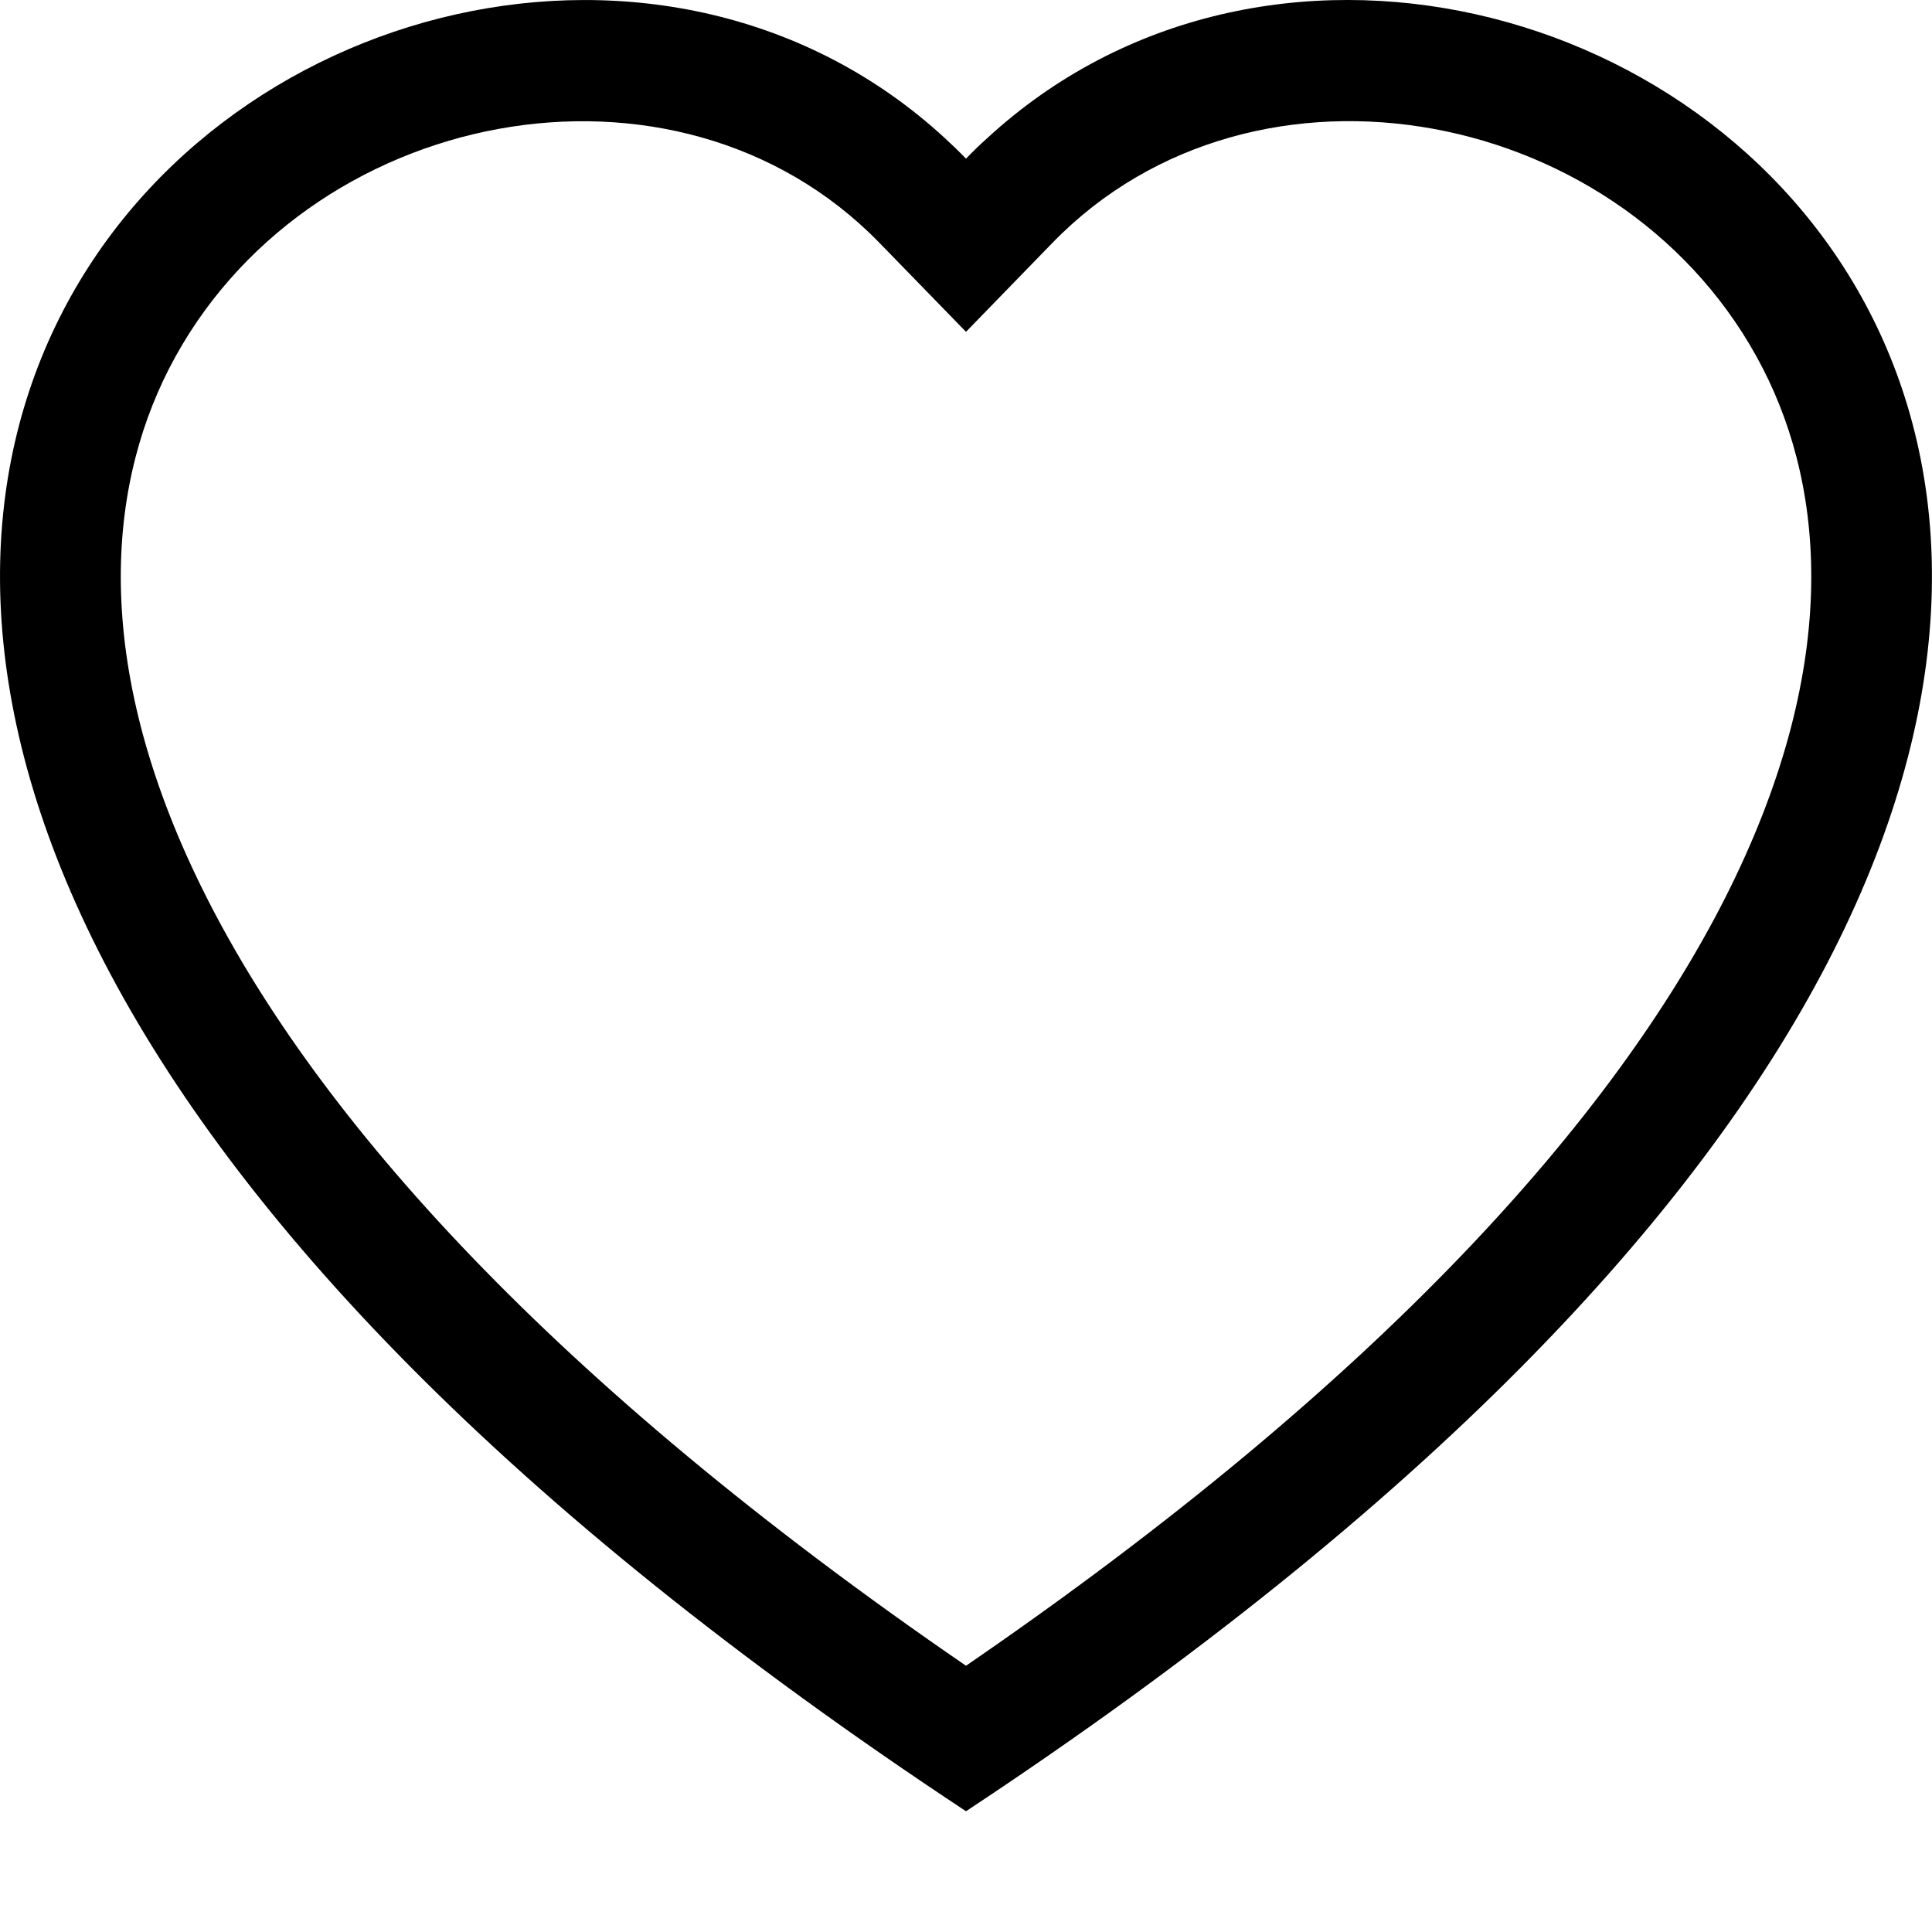
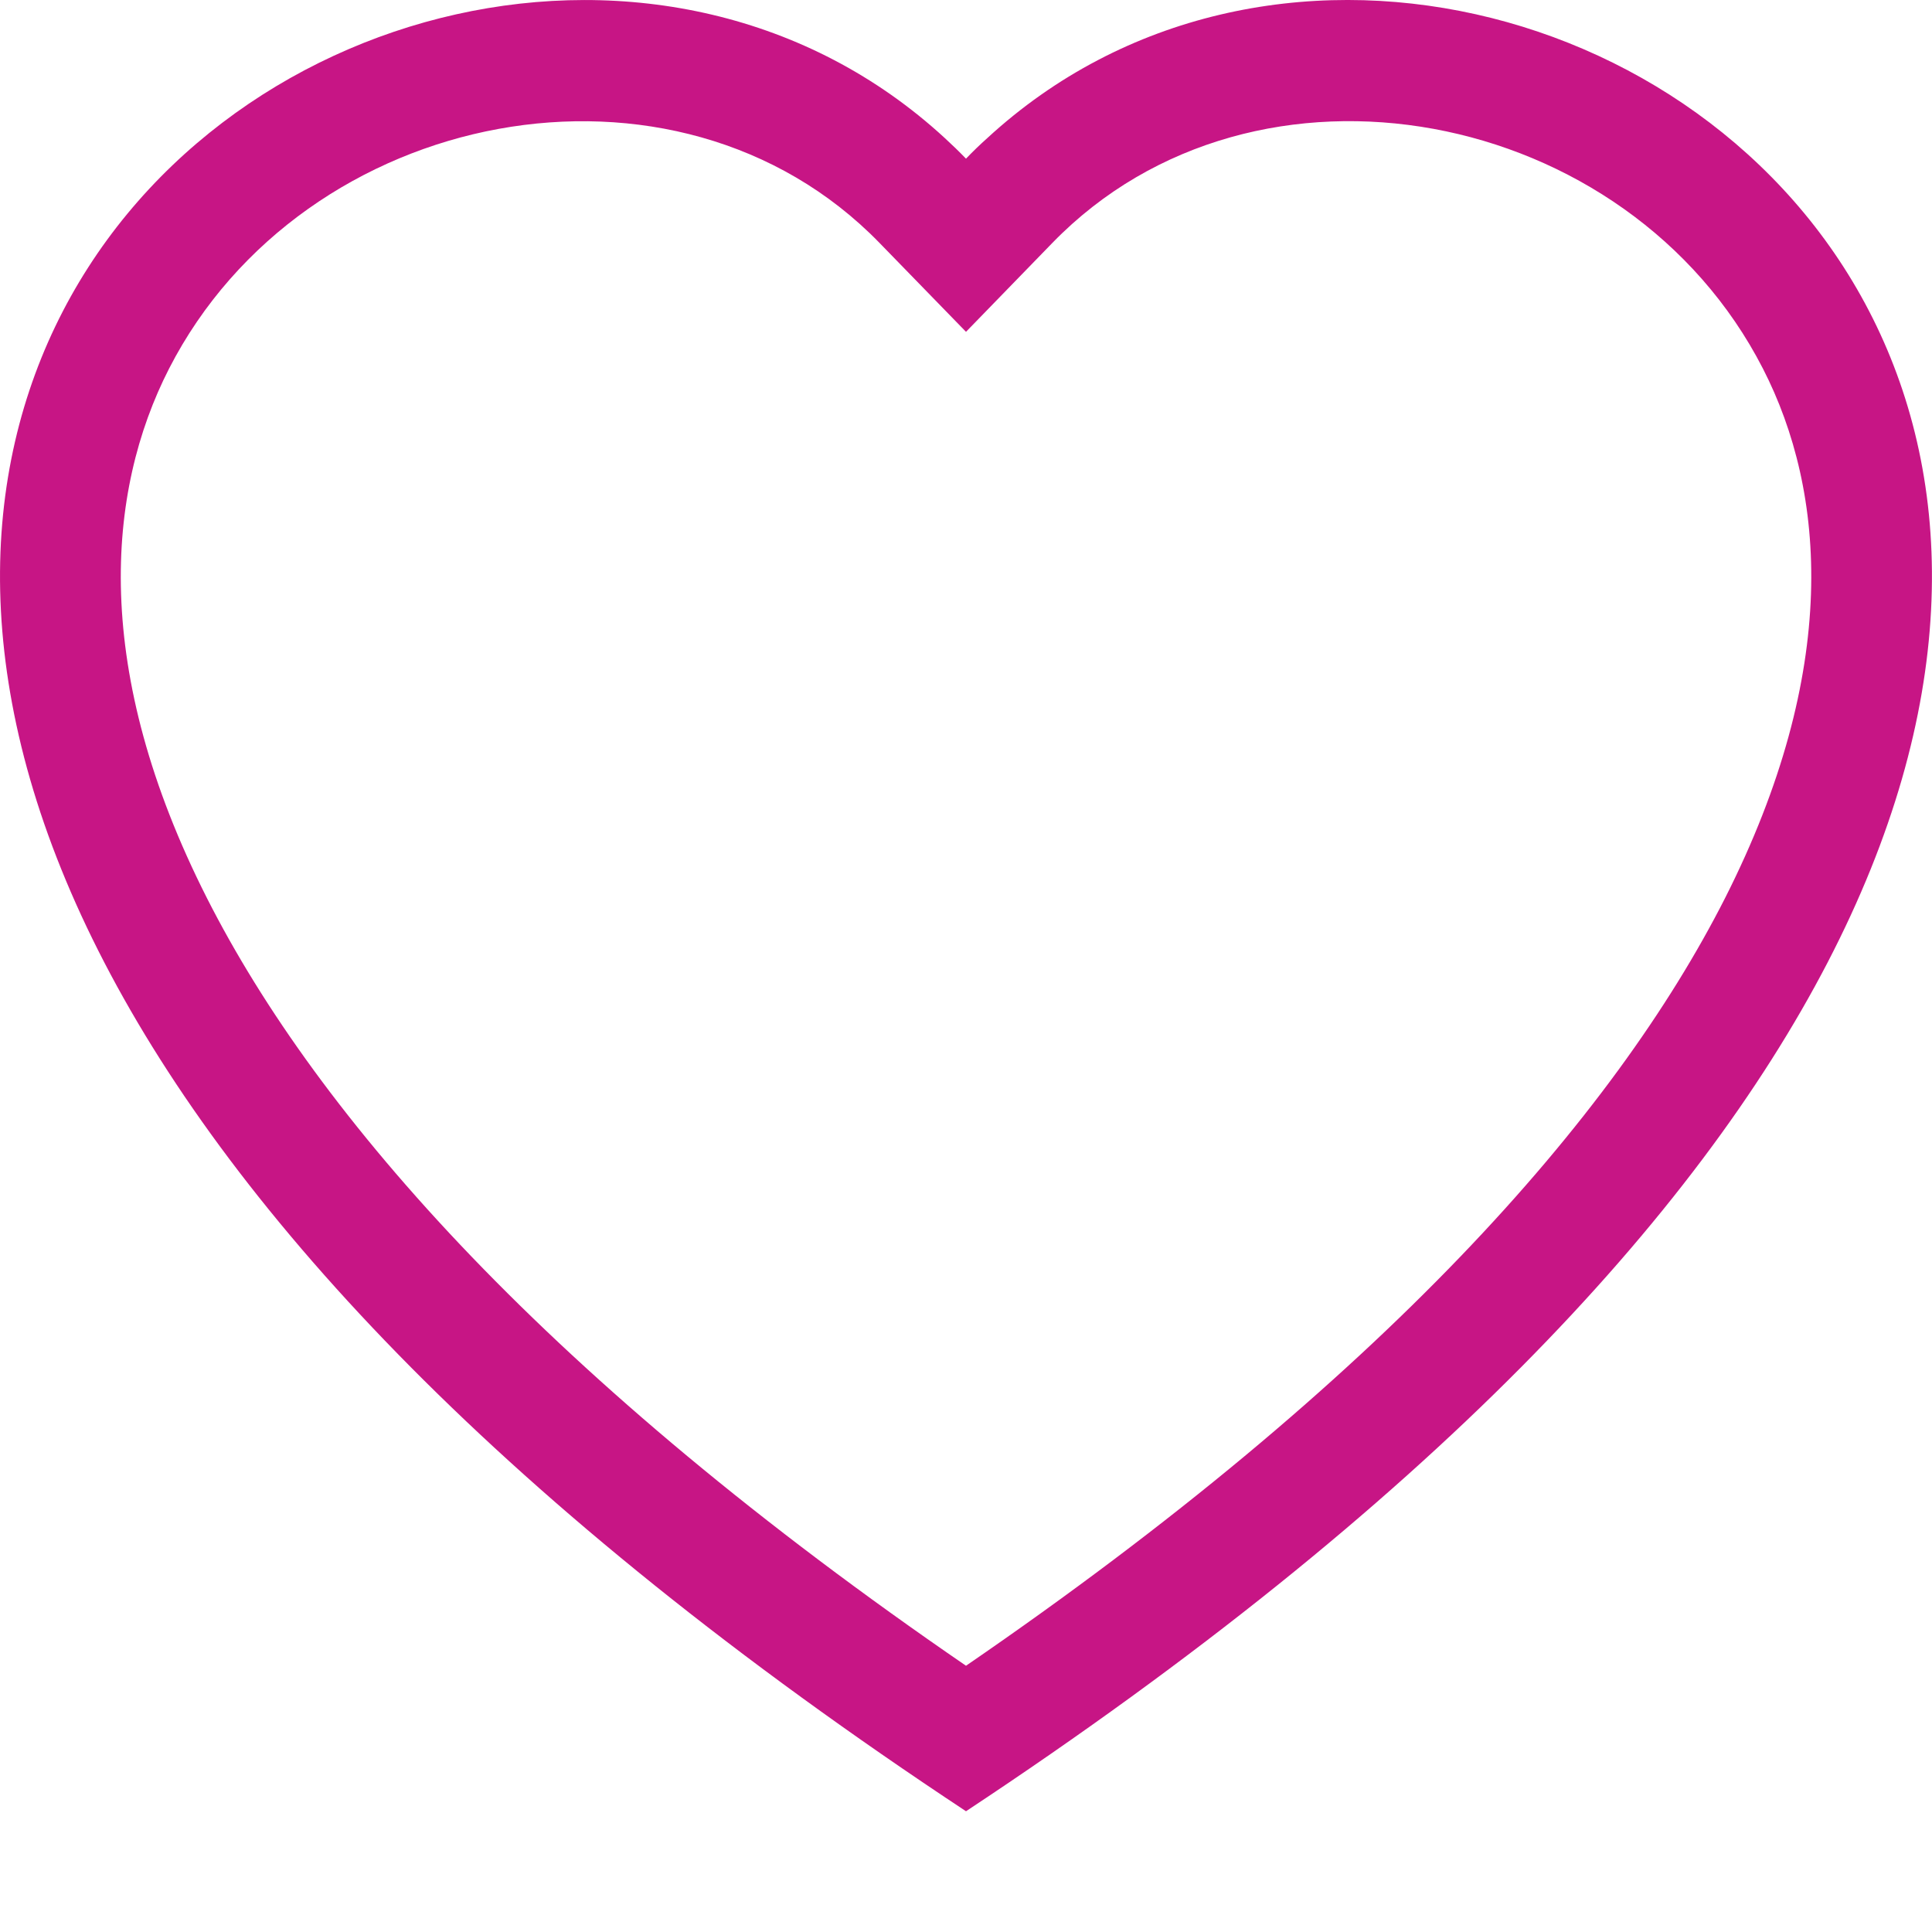
- <svg xmlns="http://www.w3.org/2000/svg" width="16" height="16" fill="currentColor" class="bi bi-heart" viewBox="0 0 16 16">
+ <svg xmlns="http://www.w3.org/2000/svg" width="16" height="16" fill="mediumvioletred" class="bi bi-heart" viewBox="0 0 16 16">
  <path d="m8 2.748-.717-.737C5.6.281 2.514.878 1.4 3.053c-.523 1.023-.641 2.5.314 4.385.92 1.815 2.834 3.989 6.286 6.357 3.452-2.368 5.365-4.542 6.286-6.357.955-1.886.838-3.362.314-4.385C13.486.878 10.4.28 8.717 2.01L8 2.748zM8 15C-7.333 4.868 3.279-3.04 7.824 1.143c.06.055.119.112.176.171a3.12 3.12 0 0 1 .176-.17C12.72-3.042 23.333 4.867 8 15z" />
</svg>
